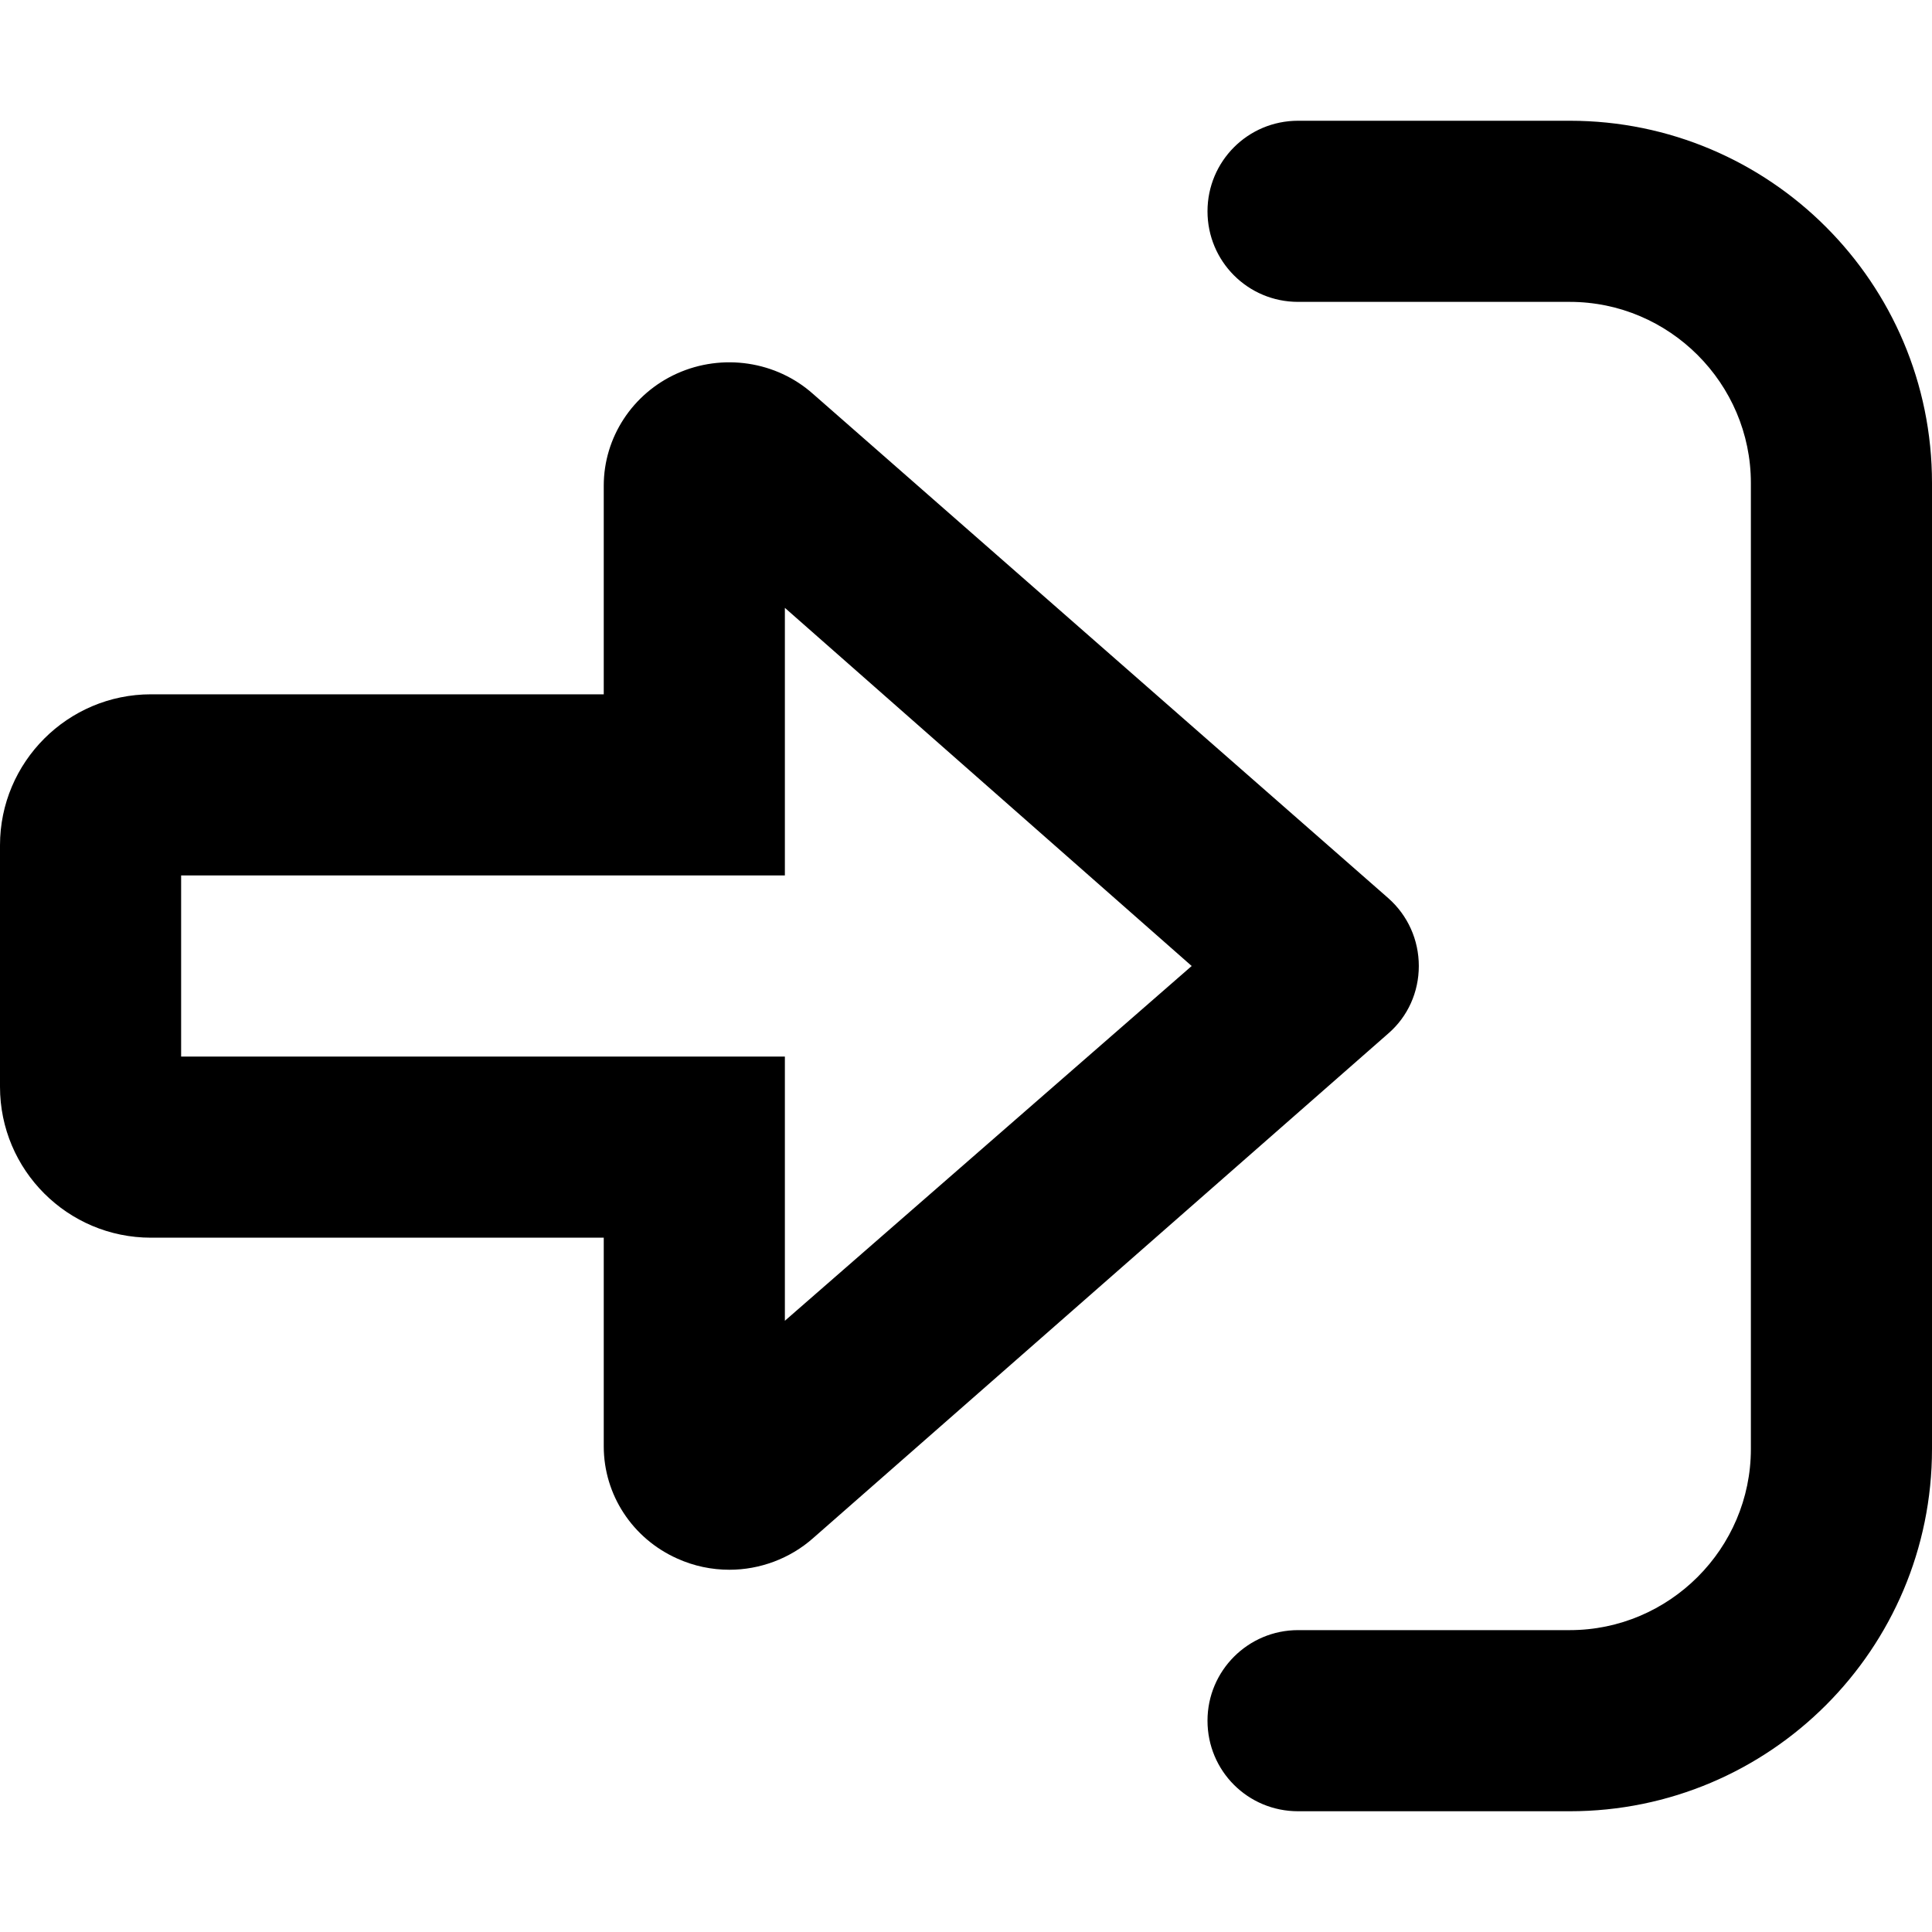
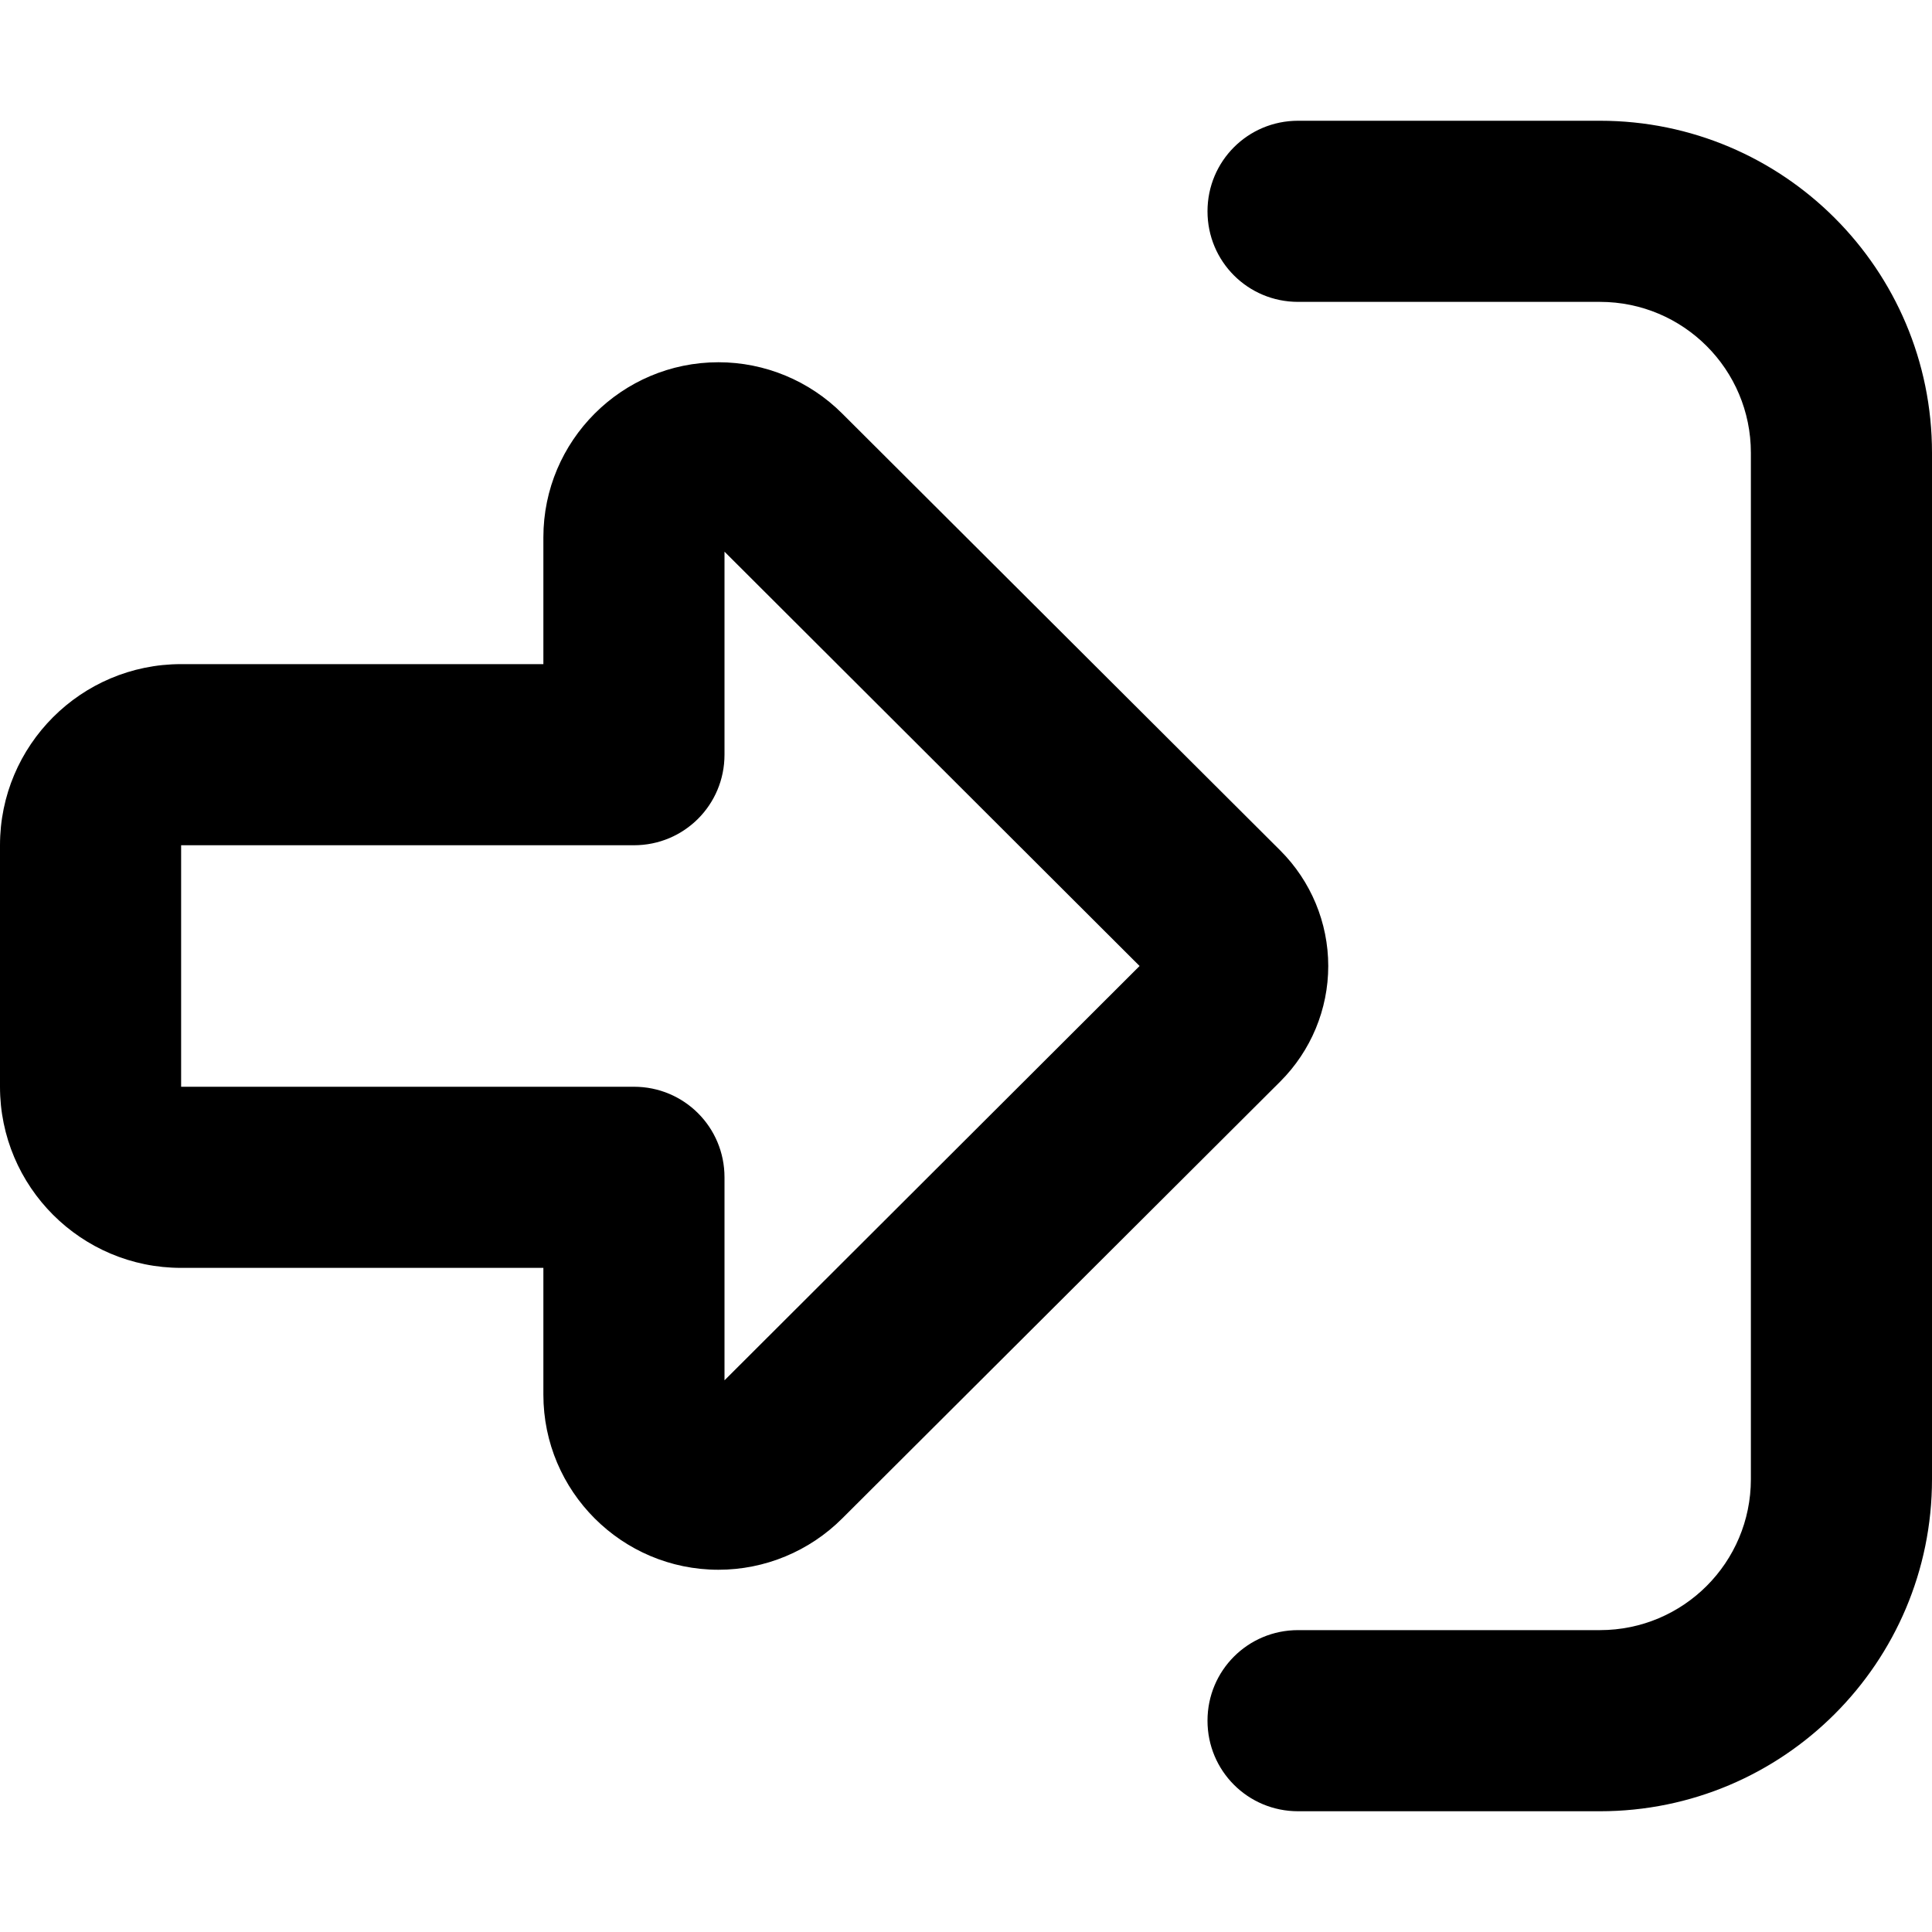
- <svg xmlns="http://www.w3.org/2000/svg" viewBox="0 0 16 16">
-   <path d="M16 4V12C16 13.657 14.657 15 13 15H10.75C10.334 15 10 14.666 10 14.25C10 13.836 10.336 13.5 10.75 13.5H13C13.825 13.5 14.5 12.825 14.5 12V4C14.5 3.175 13.825 2.5 13 2.5H10.75C10.334 2.5 10 2.164 10 1.75C10 1.336 10.334 1 10.75 1H13C14.656 1 16 2.343 16 4ZM11.497 8.559L6.734 12.738C6.541 12.909 6.291 13 6.041 13C5.894 13 5.747 12.97 5.608 12.907C5.237 12.741 5 12.378 5 11.978V10.25H1.25C0.561 10.25 0 9.691 0 9V7C0 6.311 0.561 5.75 1.25 5.75H5V4.022C5 3.623 5.238 3.259 5.607 3.093C5.984 2.924 6.428 2.99 6.734 3.263L11.497 7.438C11.659 7.581 11.75 7.784 11.75 8C11.75 8.216 11.659 8.419 11.497 8.559ZM9.869 8L6.5 5.034V7.25H1.5V8.75H6.5V10.938L9.869 8Z" />
+ <svg xmlns="http://www.w3.org/2000/svg" viewBox="0 0 512 512">
+   <path d="M192 365.8L302 256 192 146.2l0 53.8c0 13.3-10.7 24-24 24L48 224l0 64 120 0c13.3 0 24 10.7 24 24l0 53.8zM352 256c0 11.5-4.6 22.5-12.7 30.6L223.2 402.4c-8.7 8.7-20.5 13.6-32.8 13.6c-25.6 0-46.4-20.8-46.4-46.4l0-33.6-96 0c-26.5 0-48-21.5-48-48l0-64c0-26.5 21.5-48 48-48l96 0 0-33.6c0-25.6 20.8-46.4 46.4-46.4c12.3 0 24.1 4.9 32.8 13.6L339.3 225.4c8.1 8.1 12.7 19.1 12.7 30.6zm-8 176l80 0c22.1 0 40-17.9 40-40l0-272c0-22.1-17.9-40-40-40l-80 0c-13.3 0-24-10.7-24-24s10.7-24 24-24l80 0c48.6 0 88 39.4 88 88l0 272c0 48.6-39.4 88-88 88l-80 0c-13.3 0-24-10.7-24-24s10.7-24 24-24z" />
</svg>
